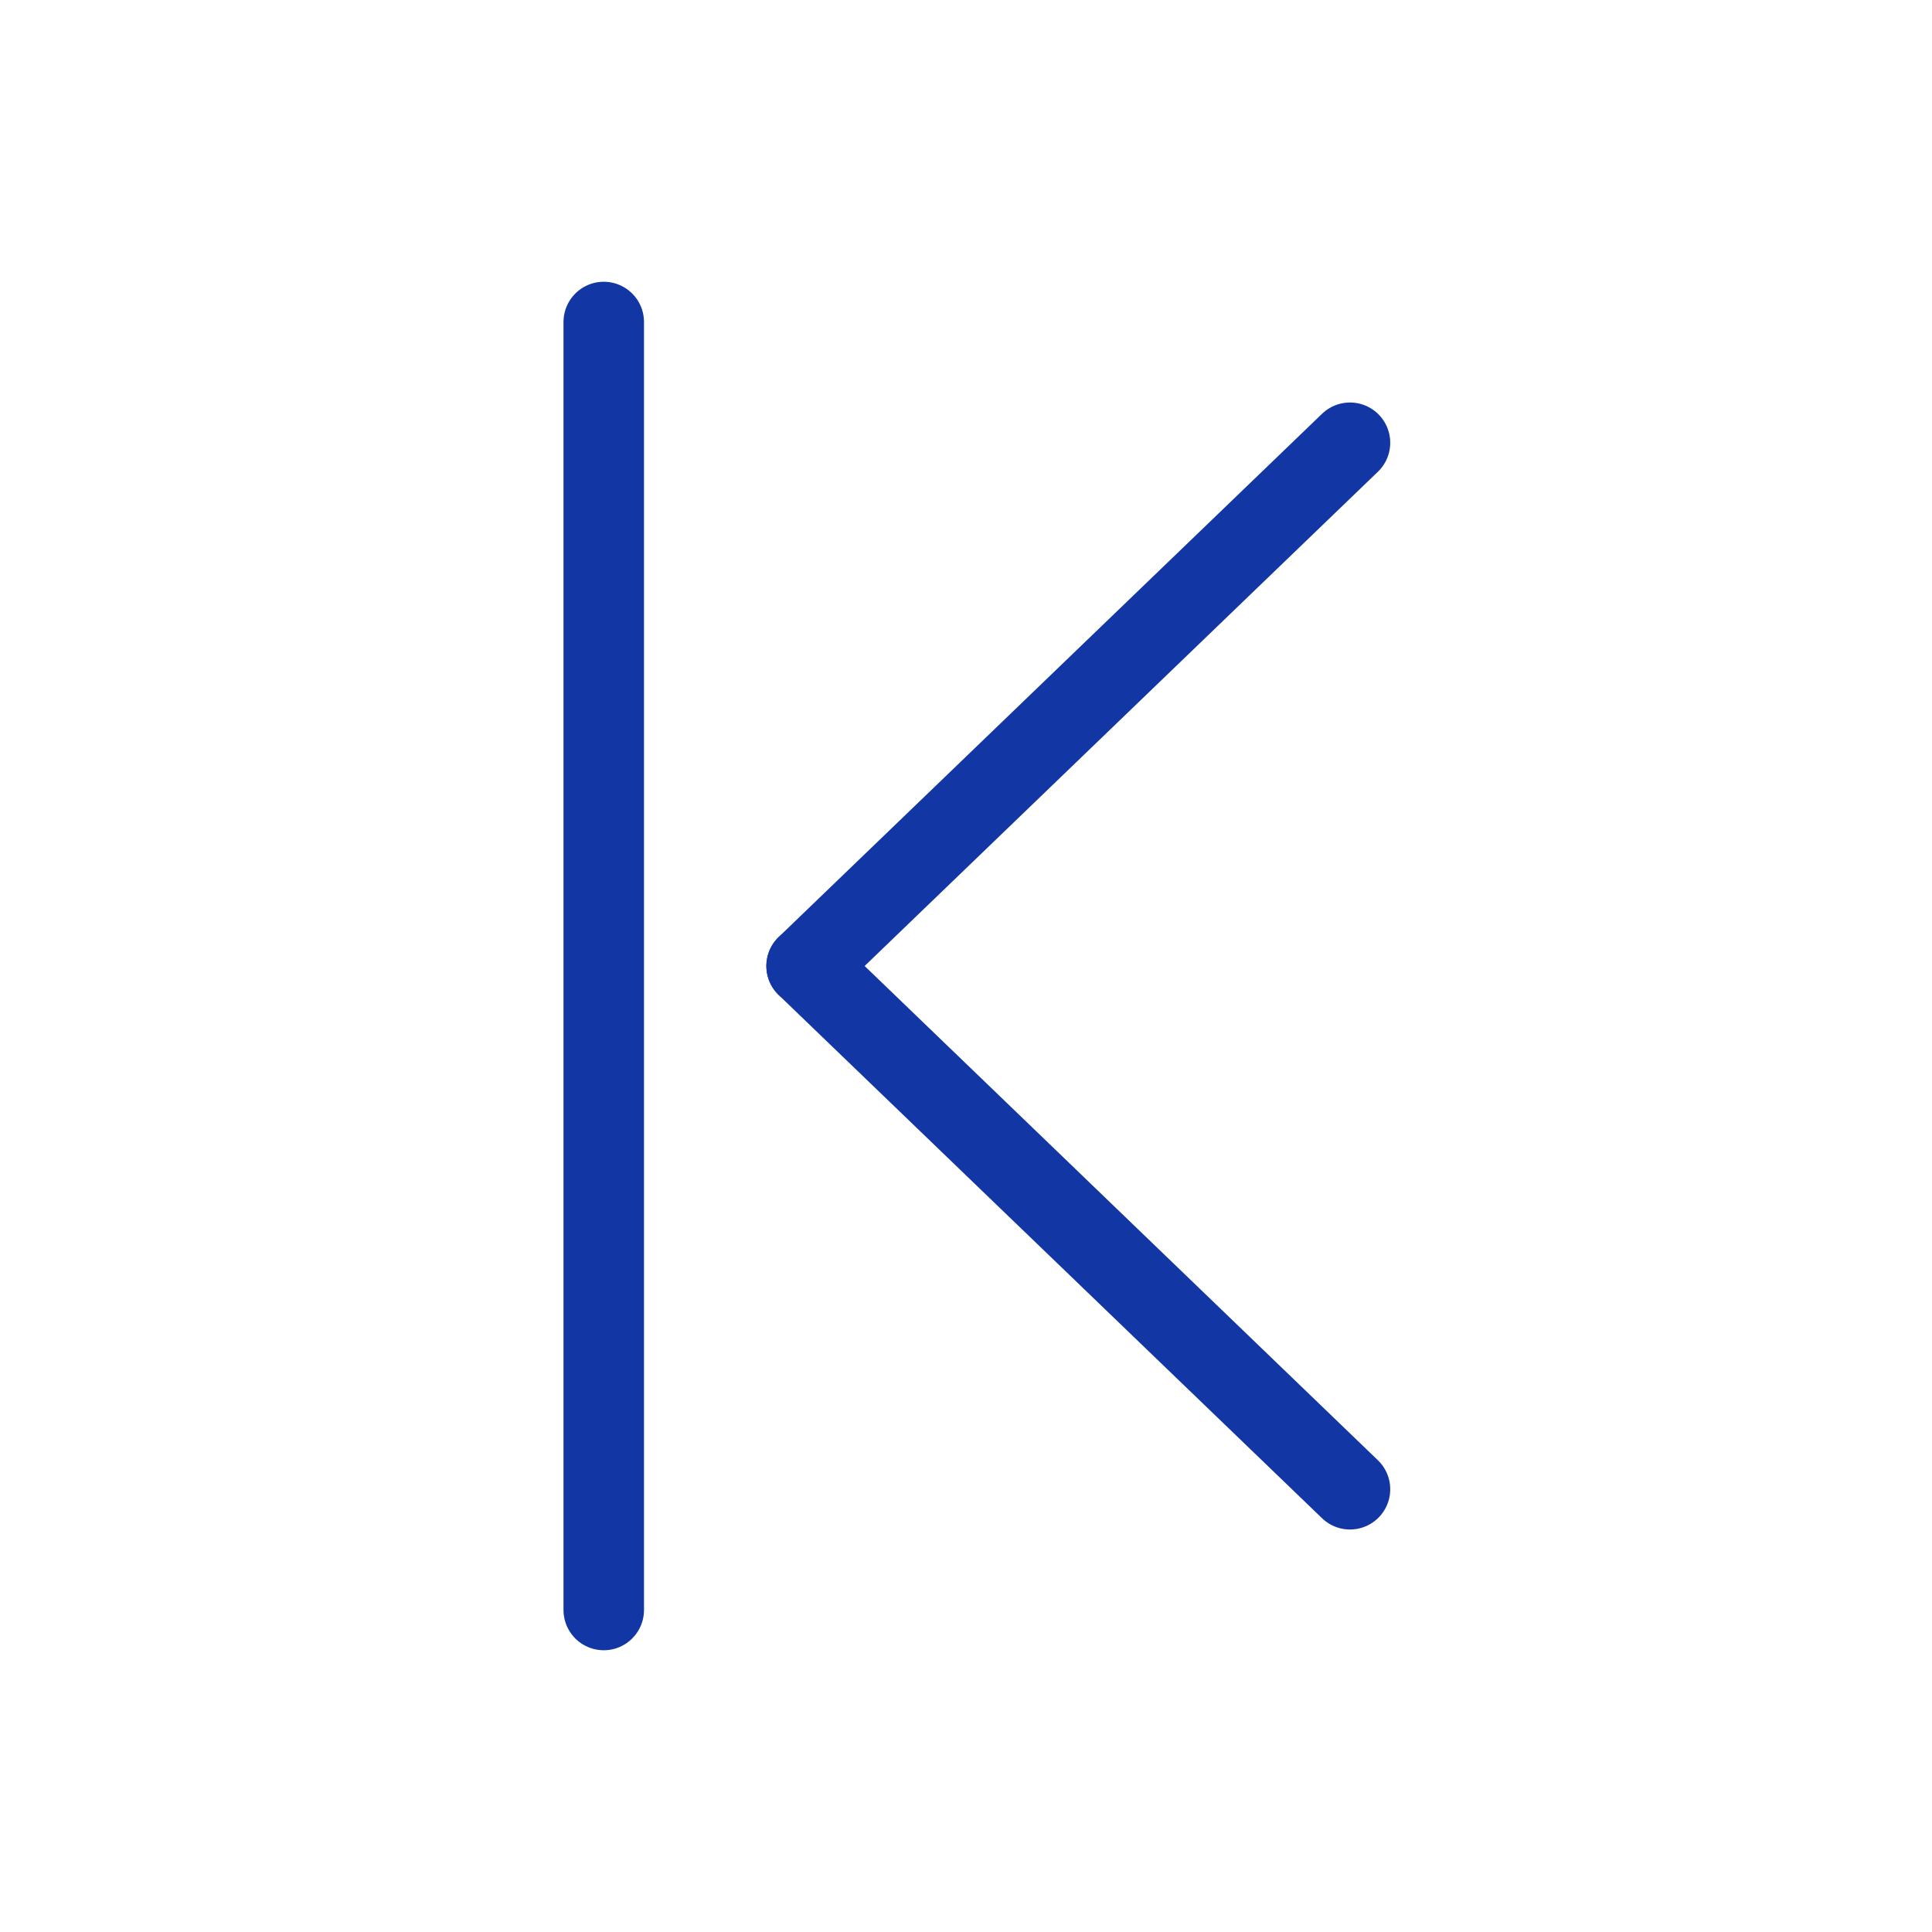
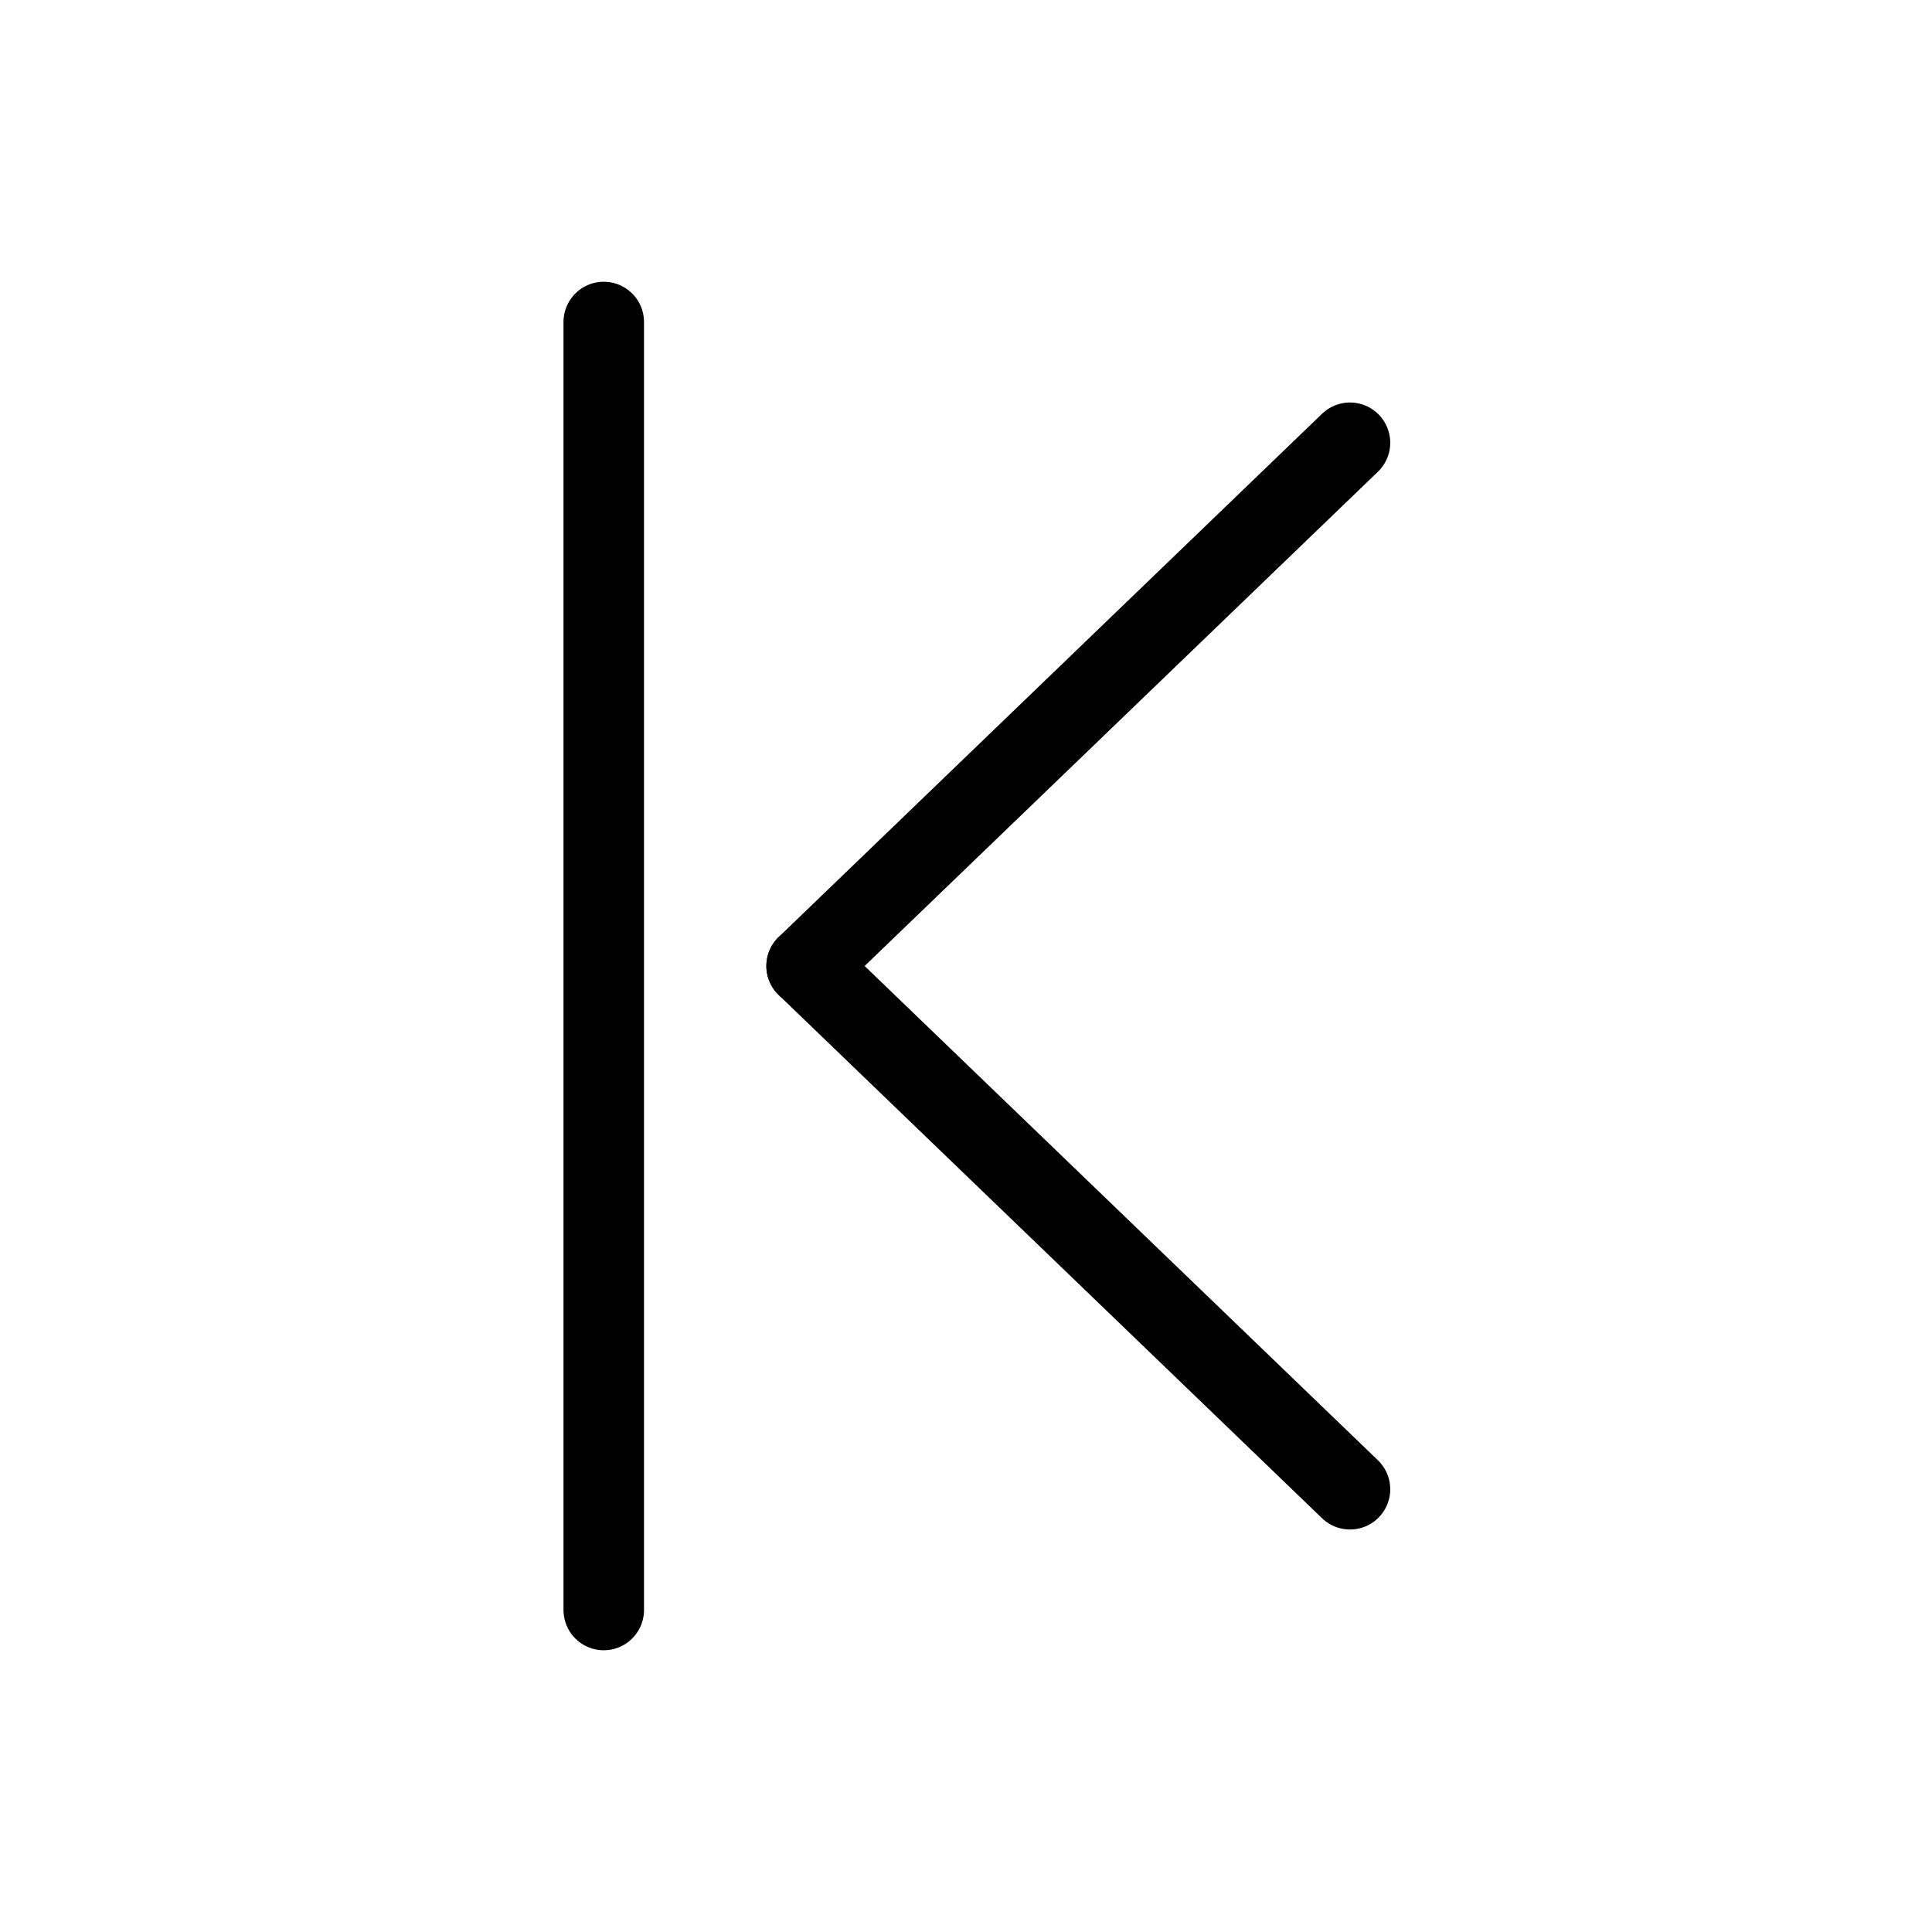
<svg xmlns="http://www.w3.org/2000/svg" width="800px" height="800px" viewBox="0 0 24 24">
  <defs>
-     <style>.c{fill:none;stroke:#1237a5;stroke-linecap:round;stroke-linejoin:round;}</style>
+     <style>.c{fill:none;stroke:#000000;stroke-width:1;stroke-linecap:round;stroke-linejoin:round;}</style>
  </defs>
-   <g id="a" />
-   <g id="b">
-     <g>
-       <line class="c" x1="10.02" x2="16.77" y1="12" y2="5.5" />
-       <line class="c" x1="10.02" x2="16.77" y1="12" y2="18.5" />
-     </g>
-     <line class="c" x1="7.5" x2="7.5" y1="4" y2="20" />
-   </g>
+   <line class="c" x1="10.02" x2="16.77" y1="12" y2="5.5" />
+   <line class="c" x1="10.02" x2="16.77" y1="12" y2="18.5" />
+   <line class="c" x1="7.5" x2="7.5" y1="4" y2="20" />
</svg>
